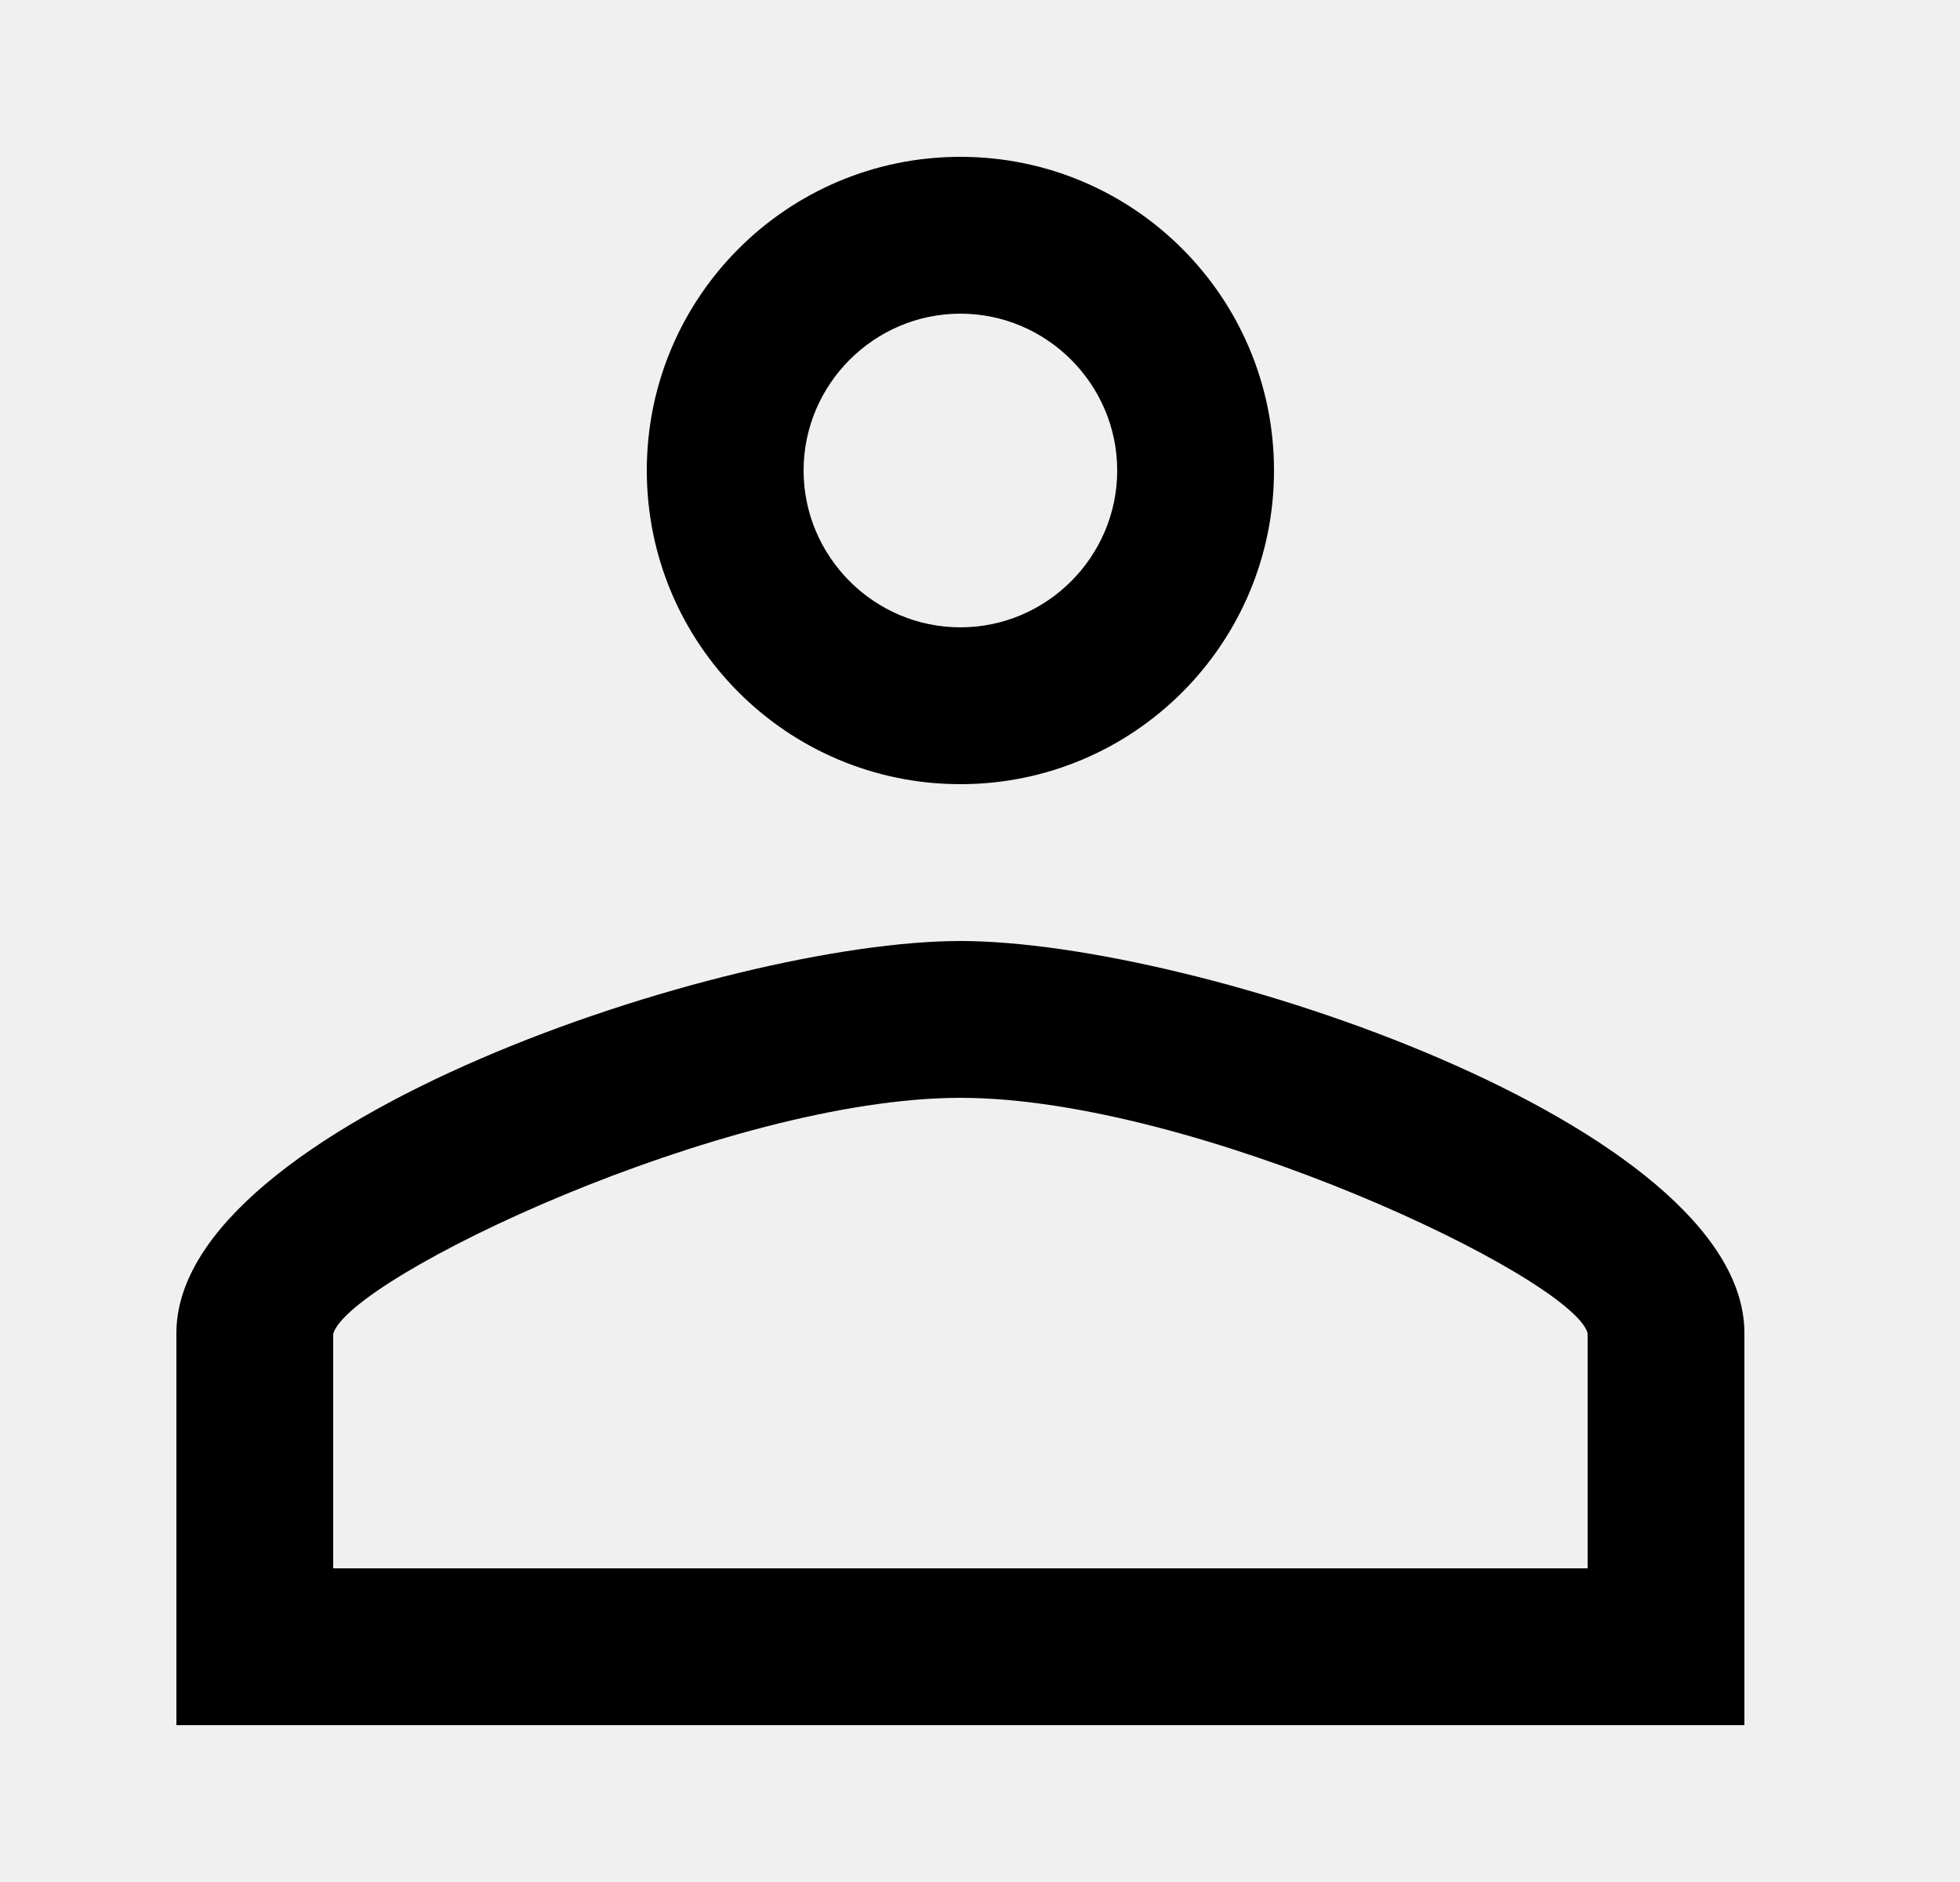
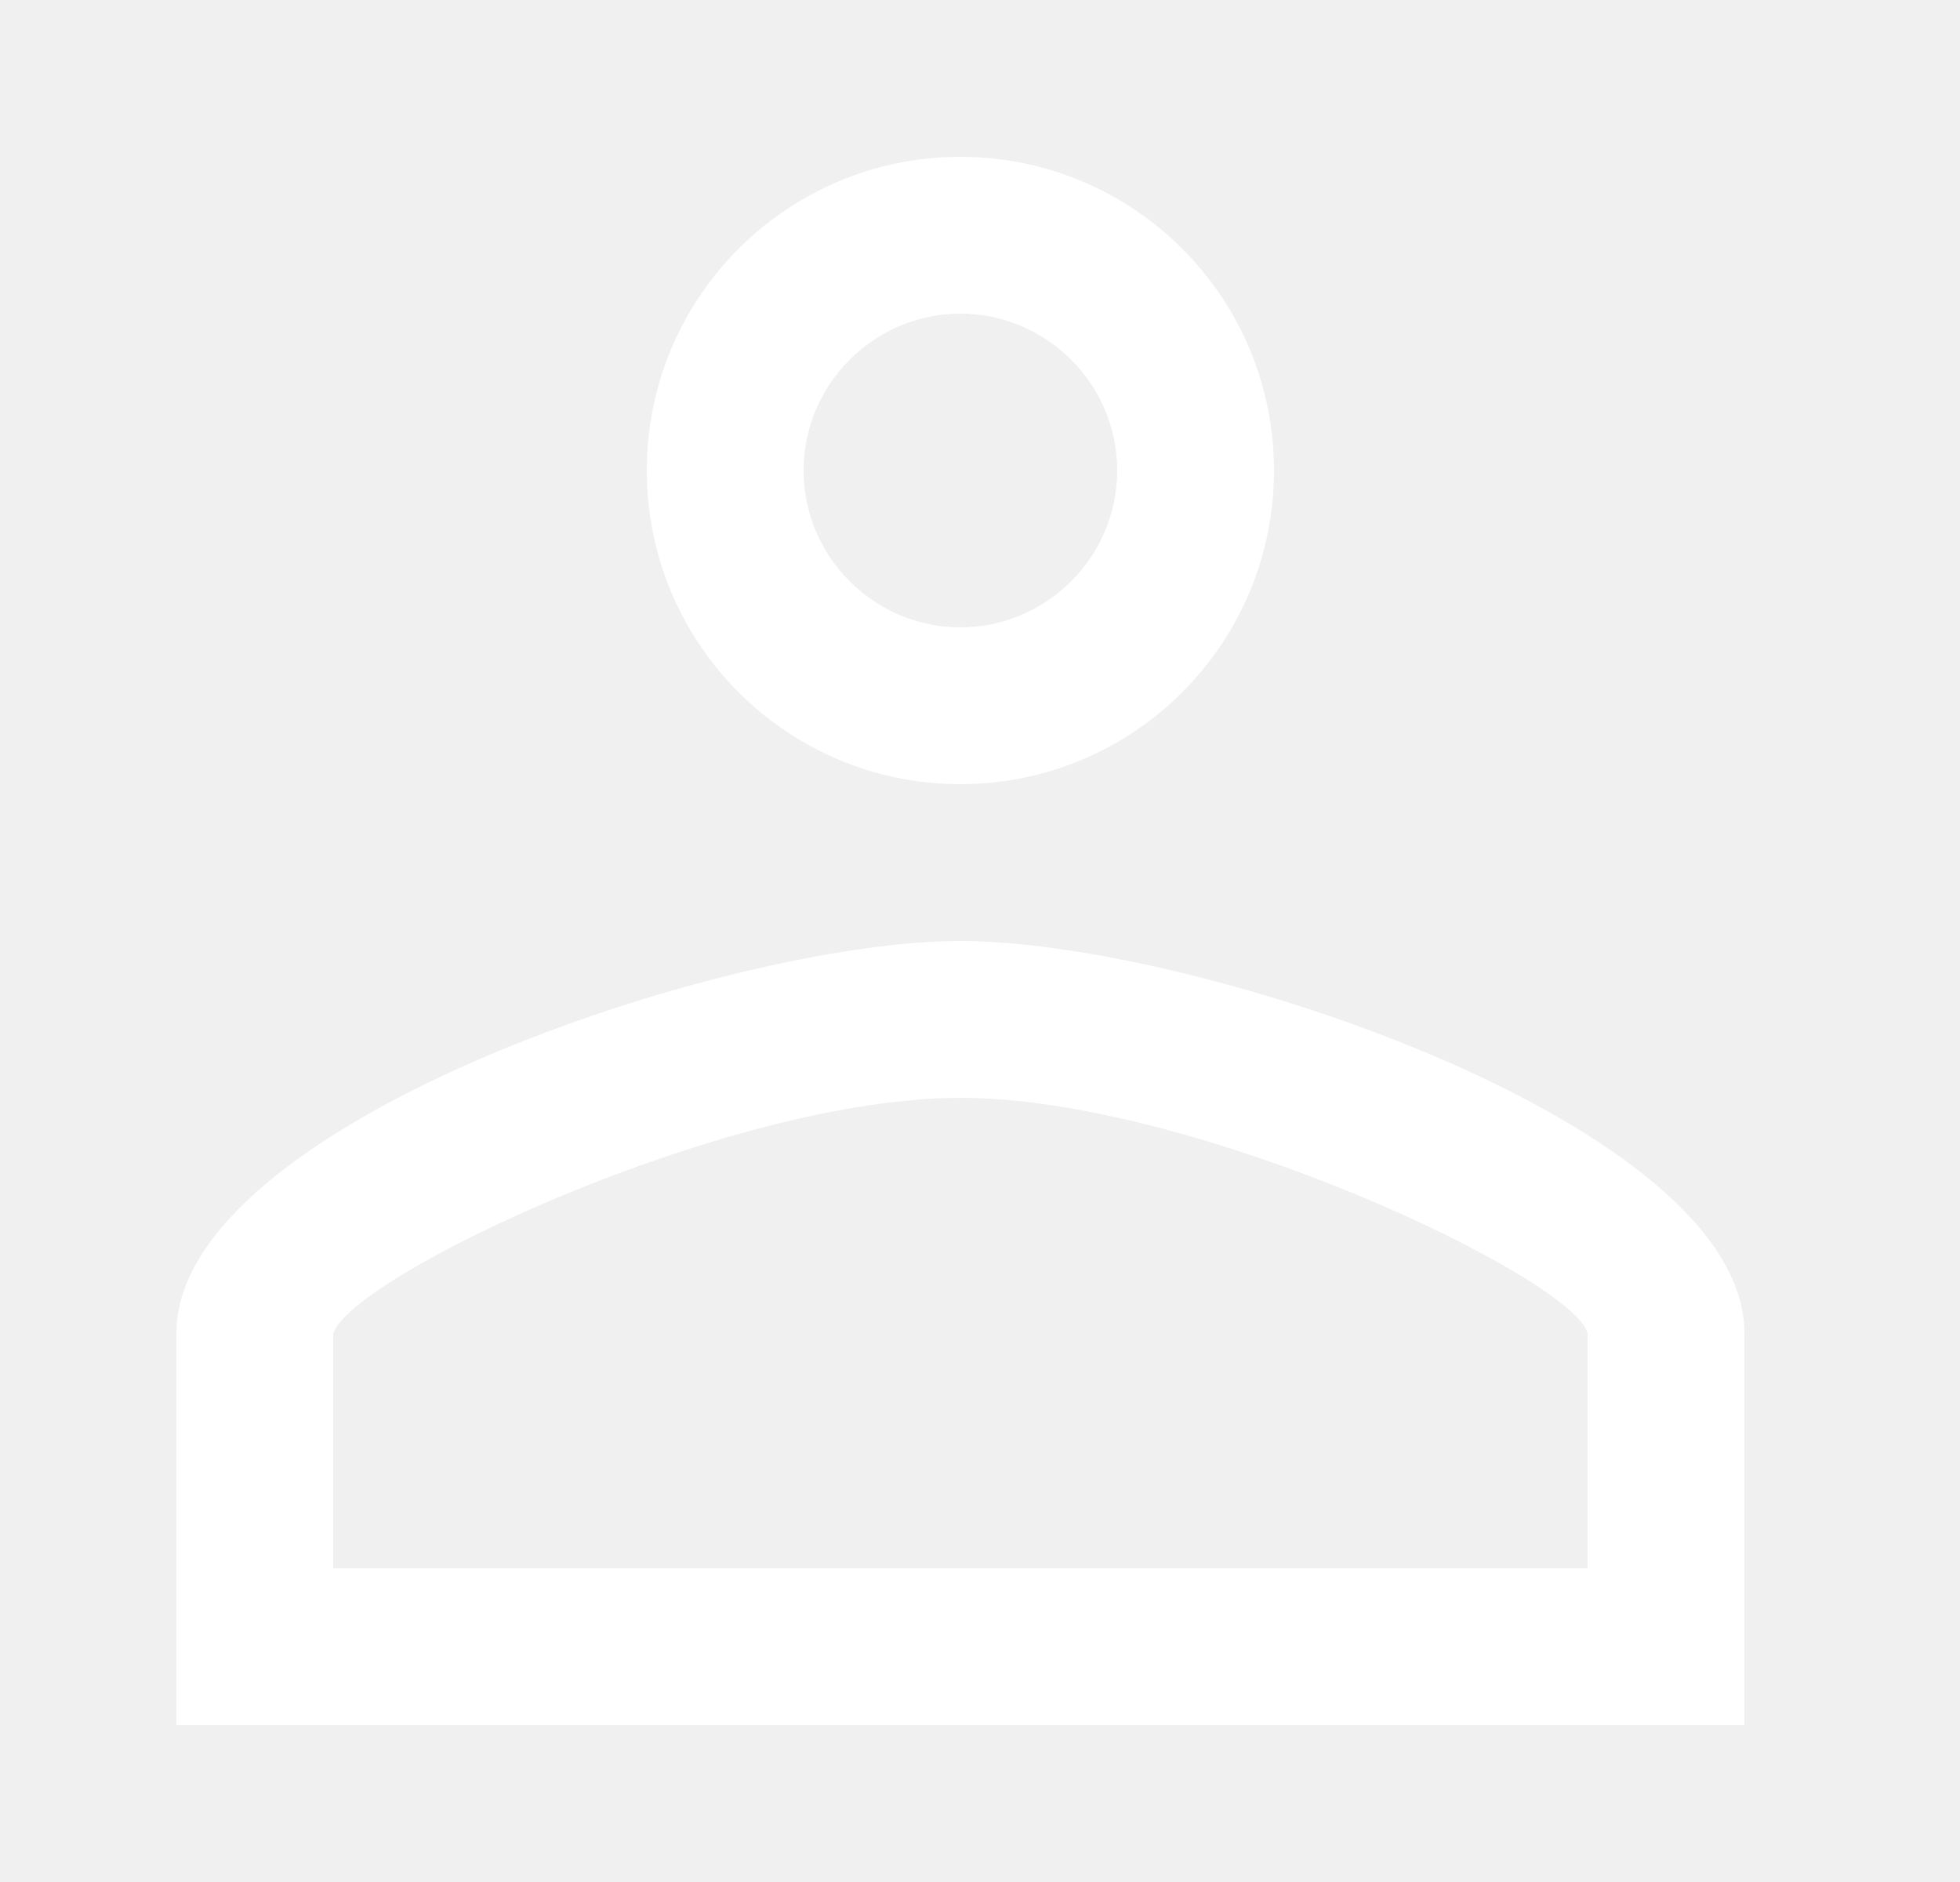
- <svg xmlns="http://www.w3.org/2000/svg" width="25" height="24" viewBox="0 0 25 24" fill="none">
-   <path d="M12.25 4C13.35 4 14.25 4.9 14.25 6C14.25 7.1 13.35 8 12.25 8C11.15 8 10.25 7.1 10.25 6C10.25 4.9 11.15 4 12.25 4ZM12.25 14C15.25 14 20.05 16.29 20.25 17V20H4.25V17.01C4.45 16.29 9.25 14 12.25 14ZM12.25 2C10.04 2 8.25 3.79 8.25 6C8.25 8.21 10.04 10 12.25 10C14.46 10 16.25 8.21 16.25 6C16.25 3.79 14.46 2 12.25 2ZM12.25 12C9.25 12 2.25 14.34 2.25 17V22H22.25V17C22.25 14.34 15.25 12 12.25 12Z" fill="black" />
+ <svg xmlns="http://www.w3.org/2000/svg" width="25" height="24" viewBox="0 0 25 24" fill="none" style="background:#000">
+   <path d="M12.25 4C13.35 4 14.25 4.9 14.25 6C14.25 7.1 13.35 8 12.25 8C11.15 8 10.25 7.1 10.25 6C10.25 4.9 11.15 4 12.25 4ZM12.25 14C15.25 14 20.05 16.29 20.25 17V20H4.25V17.01C4.45 16.29 9.25 14 12.25 14ZM12.25 2C10.04 2 8.25 3.79 8.25 6C8.25 8.21 10.04 10 12.25 10C14.46 10 16.25 8.21 16.25 6C16.25 3.79 14.46 2 12.25 2ZM12.25 12C9.25 12 2.25 14.34 2.25 17V22H22.25V17C22.25 14.34 15.25 12 12.25 12Z" fill="white" />
</svg>
